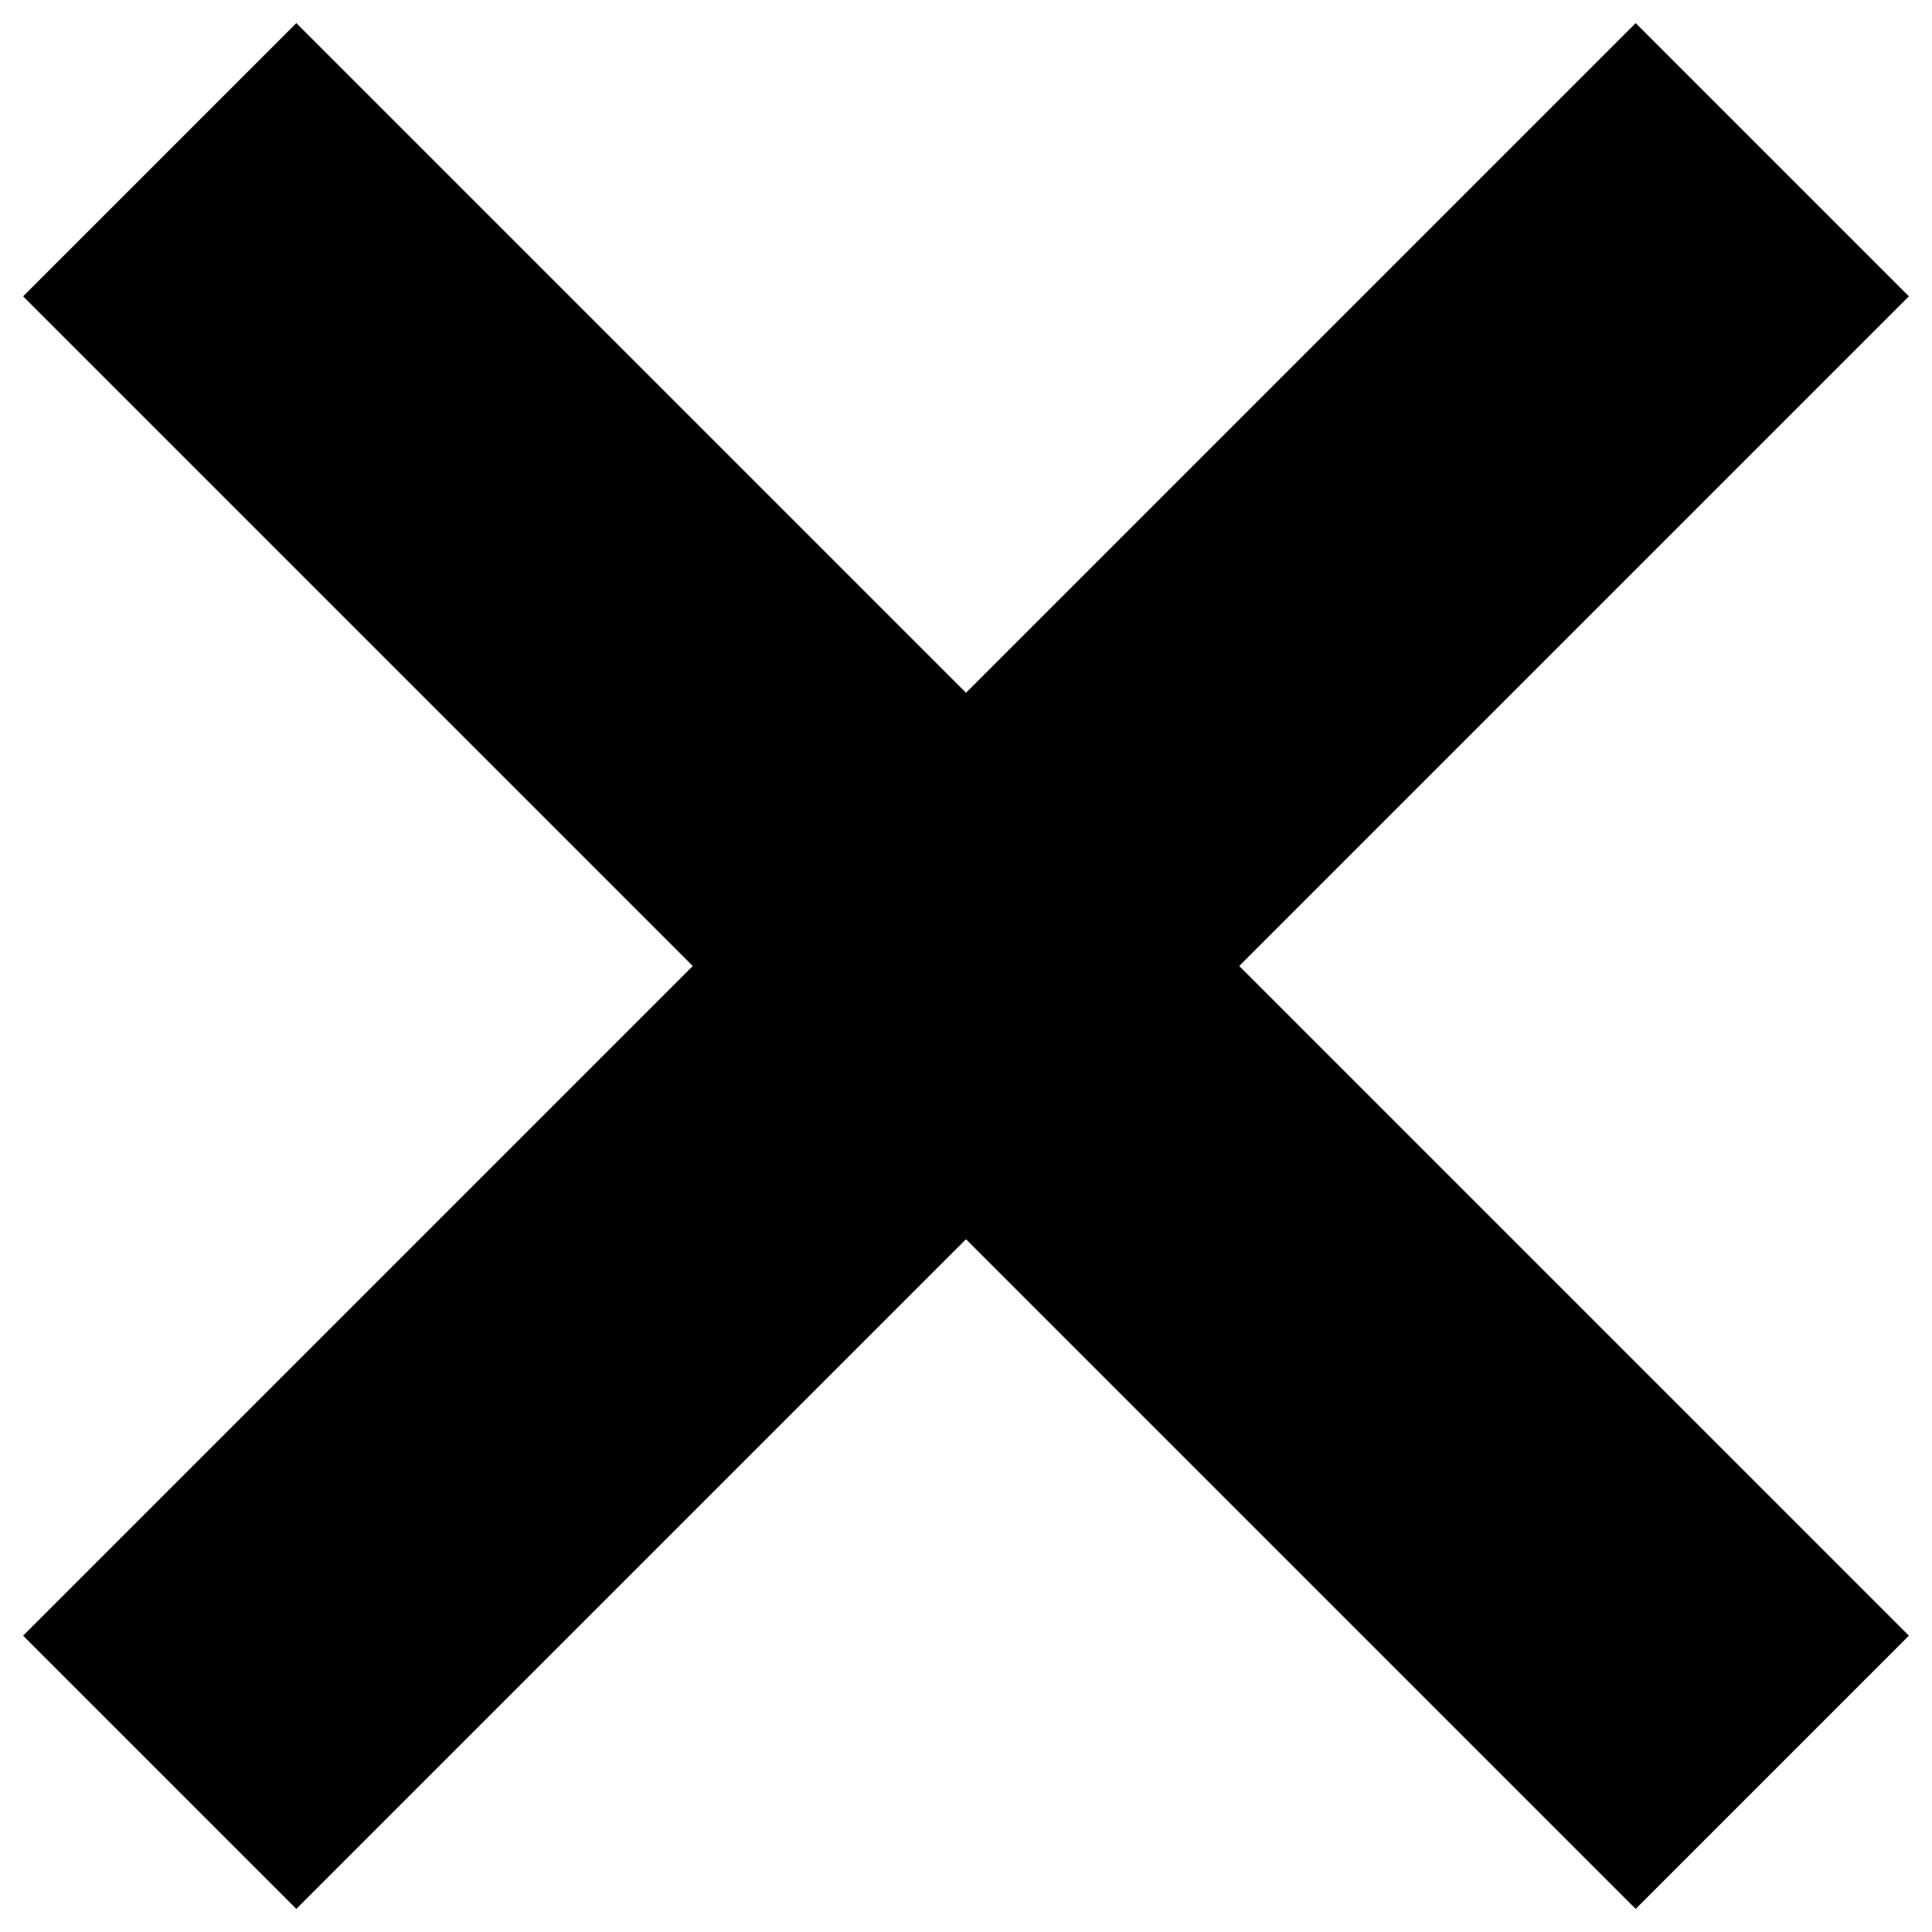
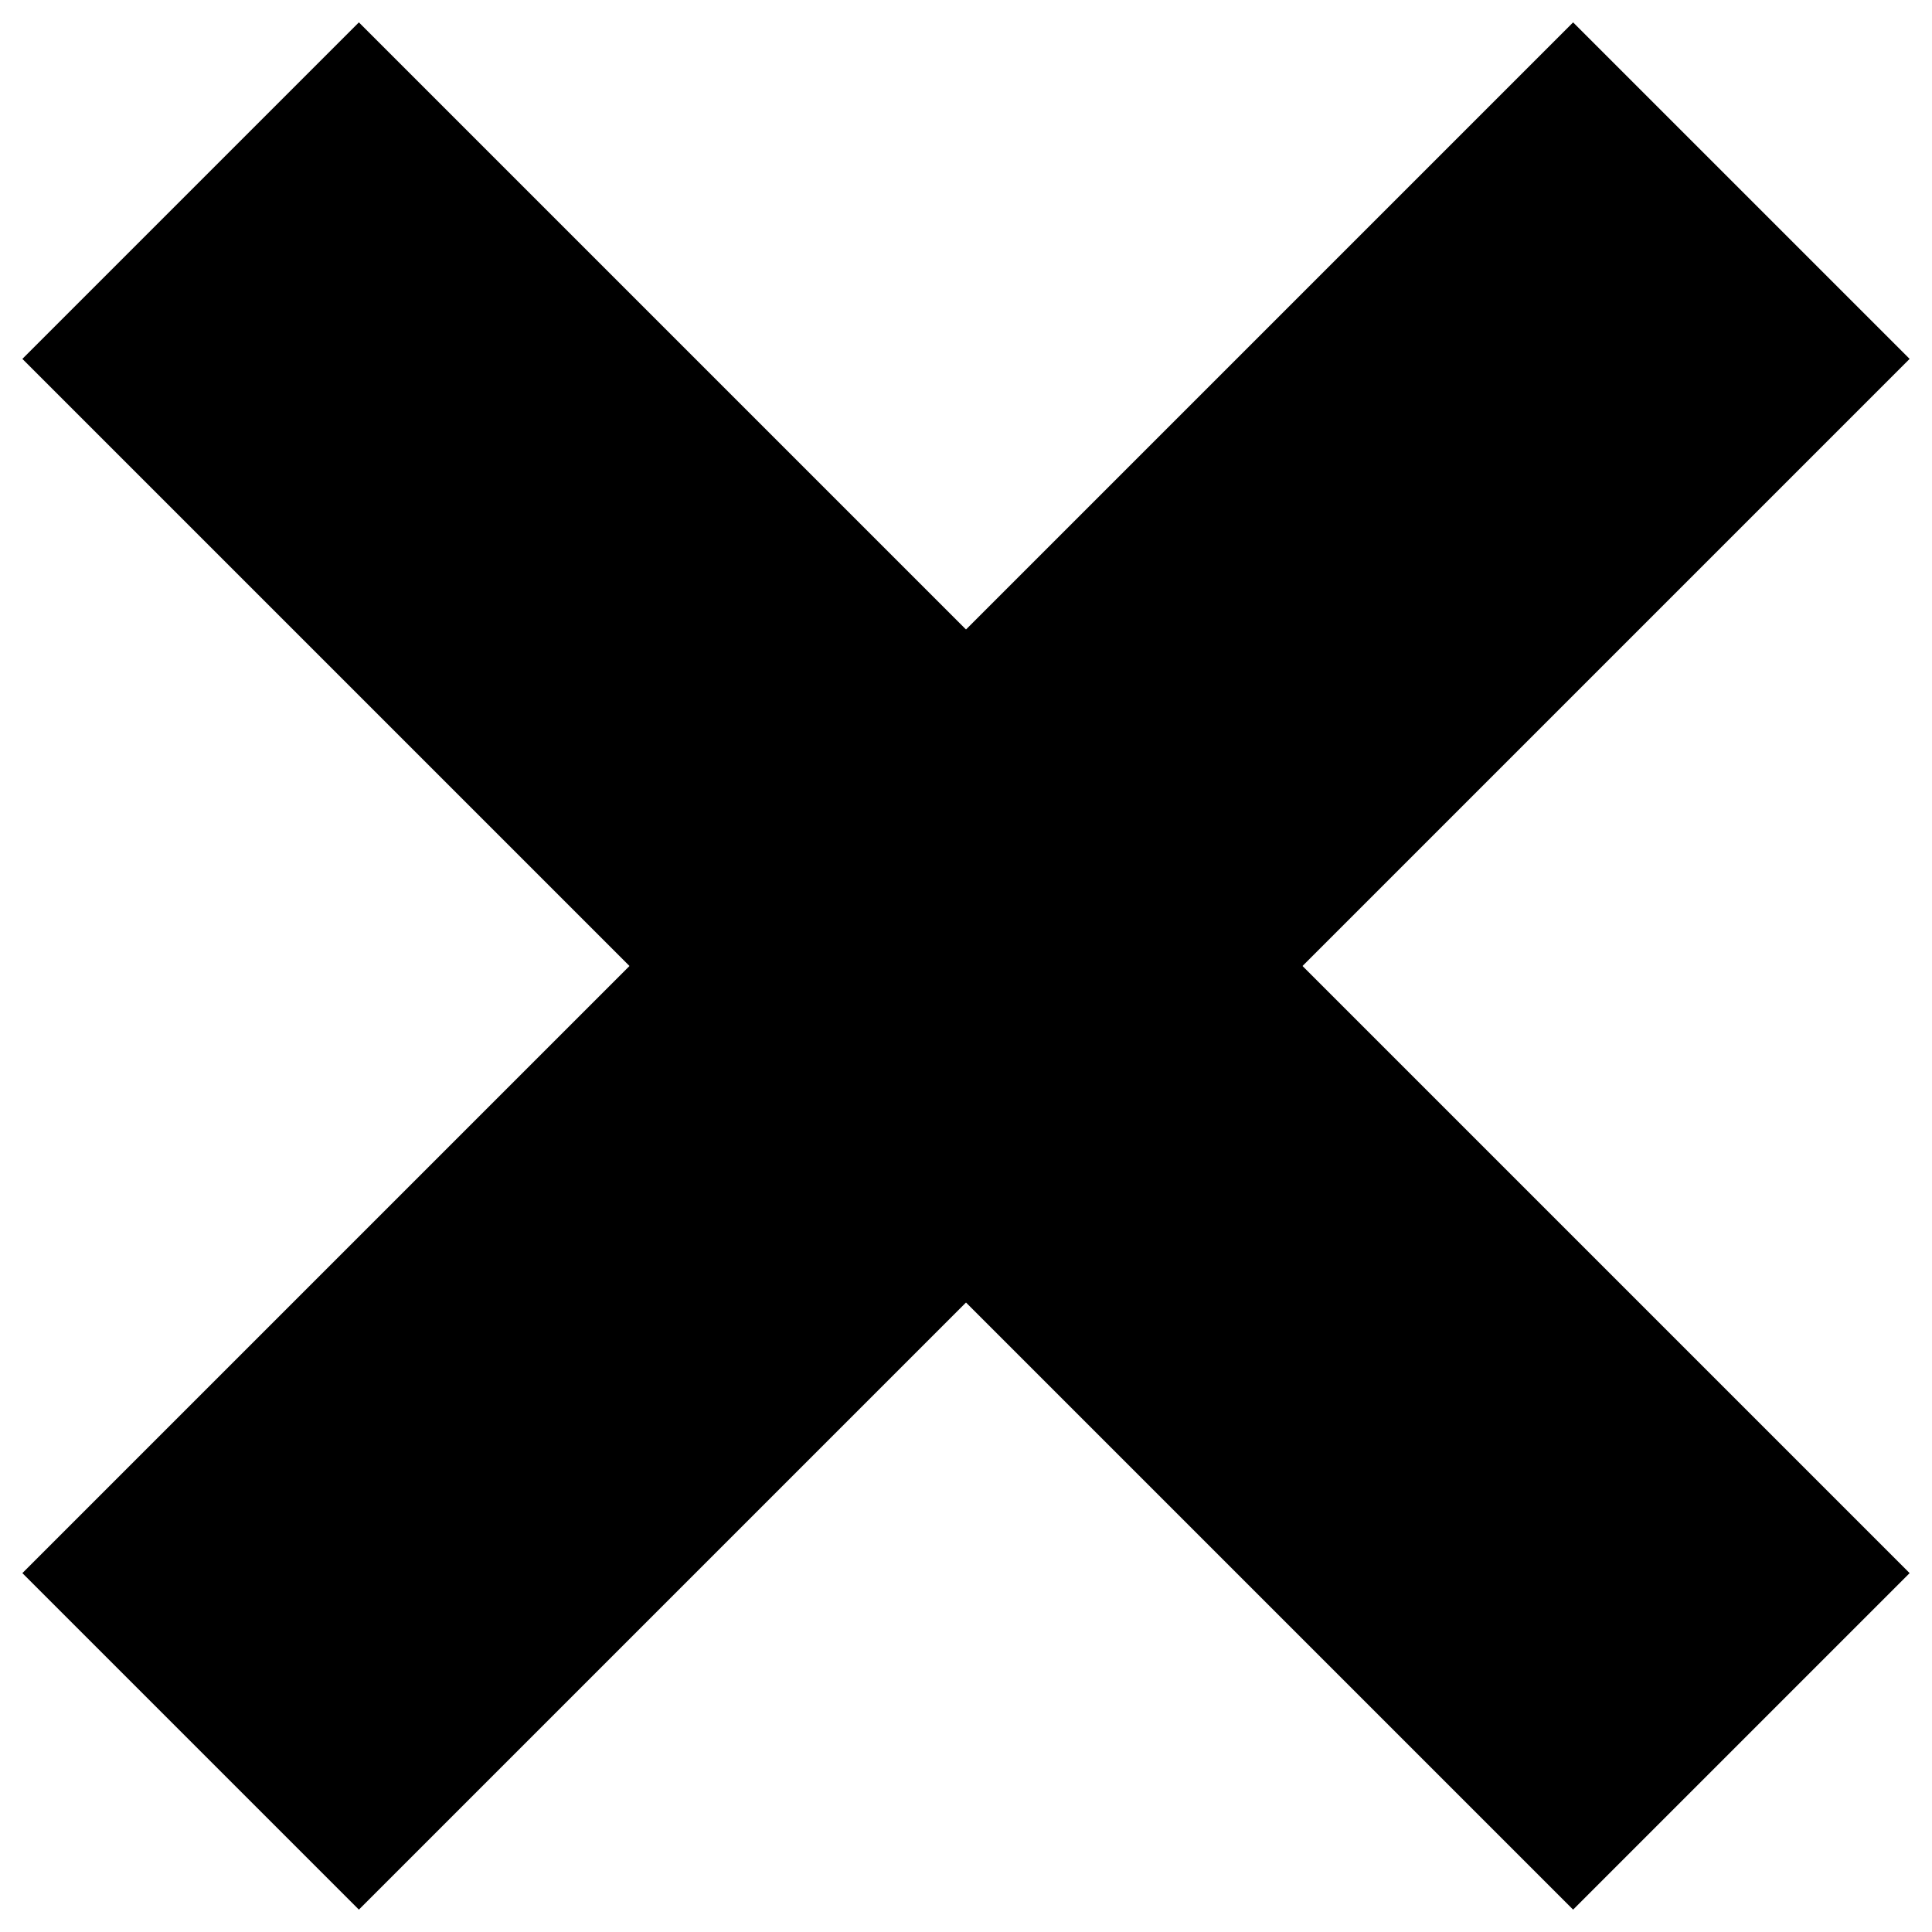
<svg xmlns="http://www.w3.org/2000/svg" id="Layer_1" data-name="Layer 1" viewBox="0 0 30 30">
  <defs>
    <style>
      .cls-1 {
        fill: none;
        stroke: #000;
        stroke-miterlimit: 10;
-         stroke-width: 6px;
+         stroke-width: 7.39px;
      }
    </style>
  </defs>
-   <line class="cls-1" x1="2.48" y1="2.48" x2="27.52" y2="27.52" />
-   <line class="cls-1" x1="27.52" y1="2.48" x2="2.48" y2="27.52" />
+   <line class="cls-1" x1="2.96" y1="2.96" x2="27.04" y2="27.04" />
+   <line class="cls-1" x1="27.04" y1="2.96" x2="2.96" y2="27.04" />
</svg>
